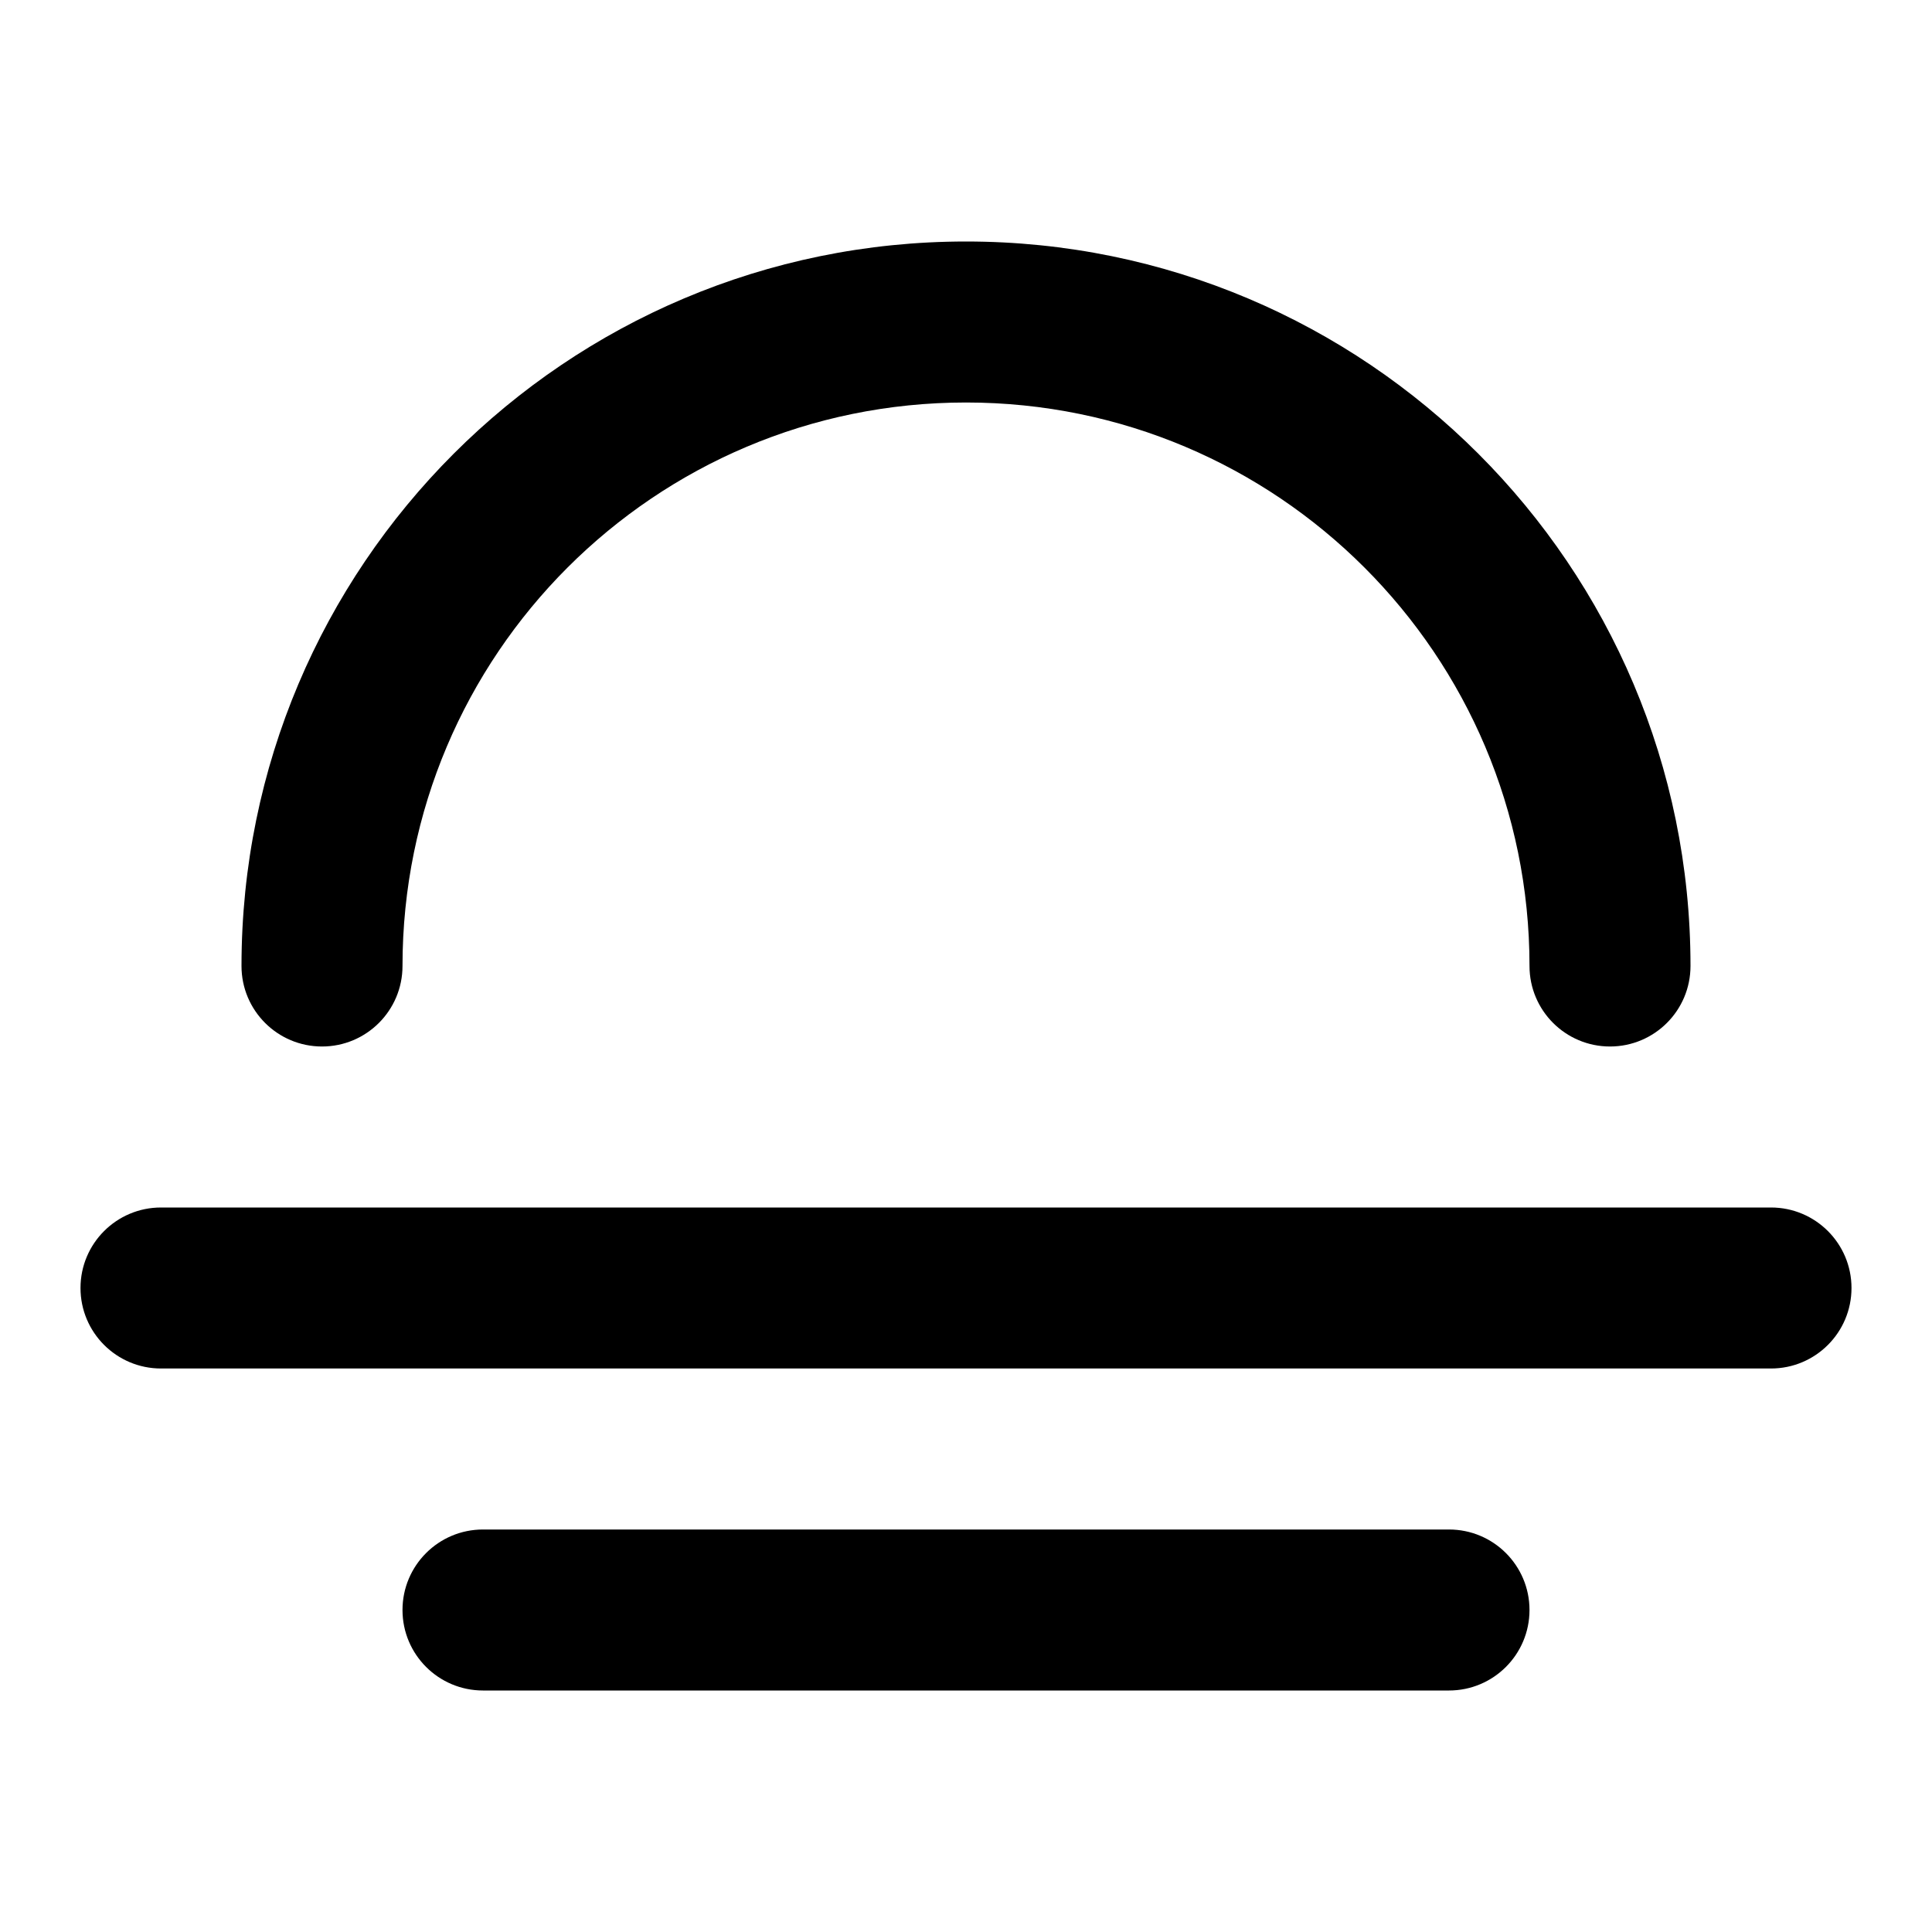
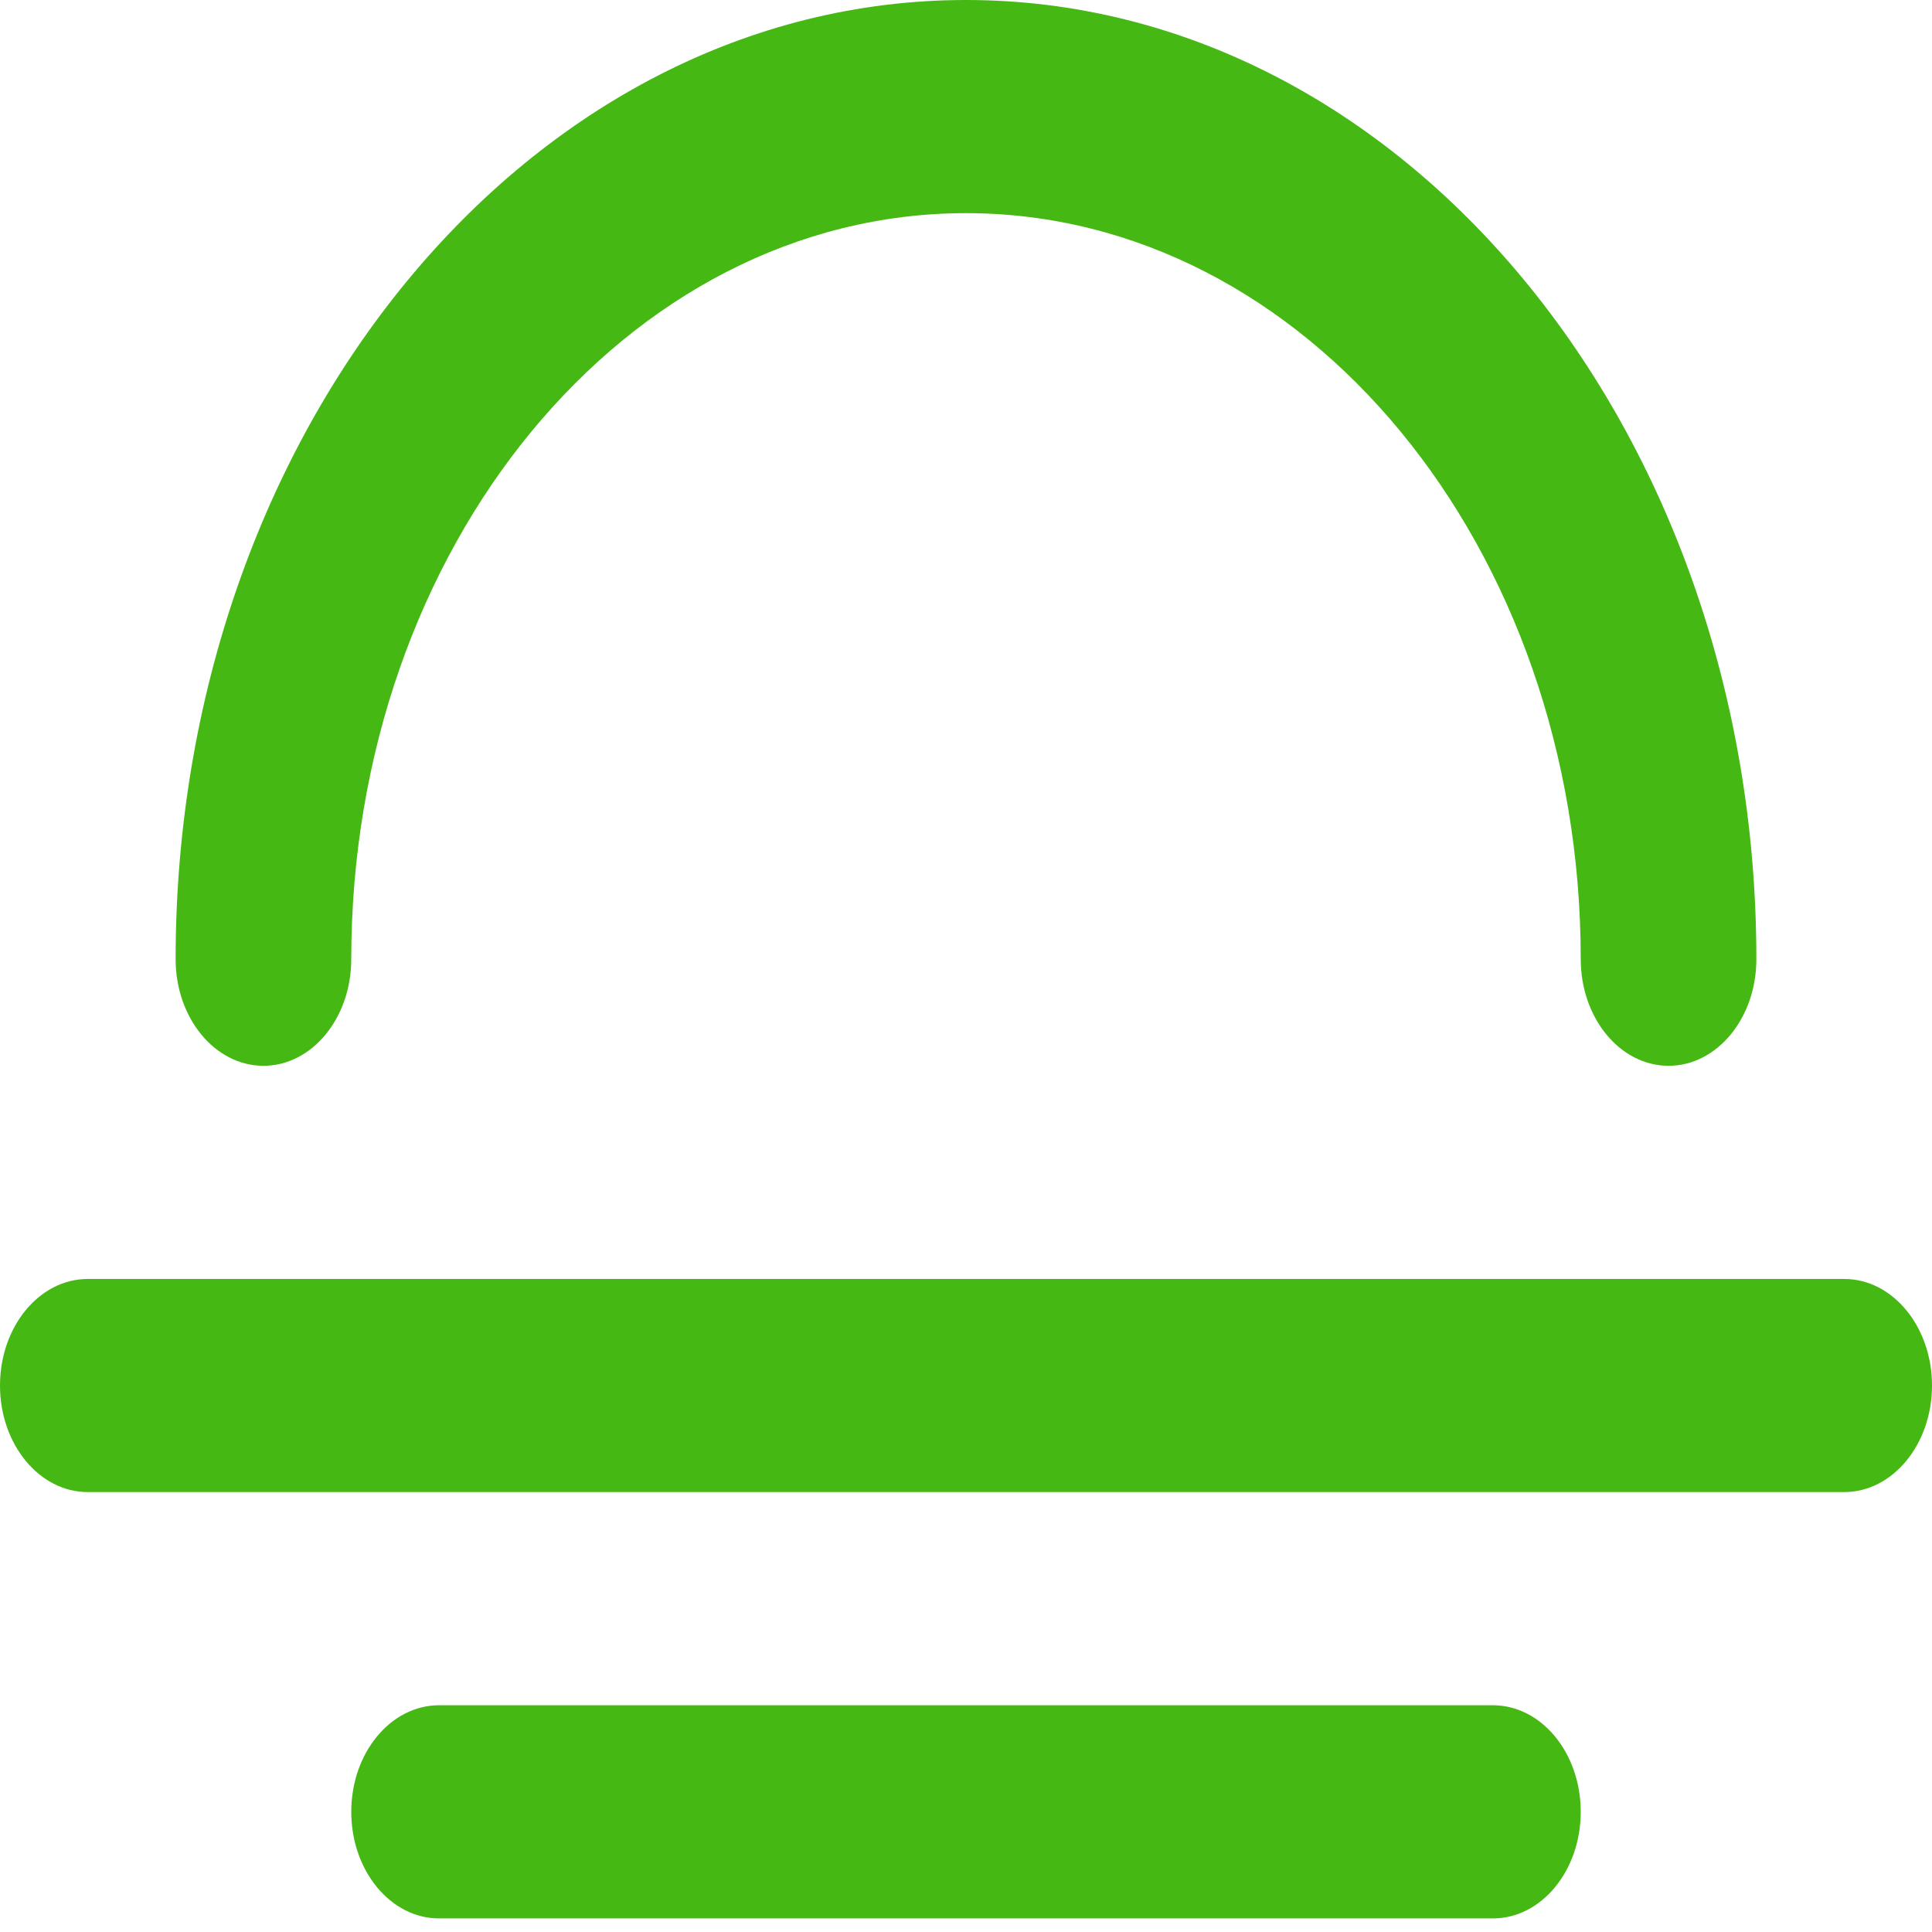
- <svg xmlns="http://www.w3.org/2000/svg" viewBox="0 0 24 24">
-   <path d="M23,16a1,1,0,0,1-1,1H2a1,1,0,0,1,0-2H22A1,1,0,0,1,23,16Zm-5,3H6a1,1,0,0,0,0,2H18a1,1,0,0,0,0-2ZM3,12a1,1,0,0,0,2,0,7,7,0,0,1,14,0,1,1,0,0,0,2,0A9,9,0,0,0,3,12Z" />
+ <svg xmlns="http://www.w3.org/2000/svg" xmlns:xlink="http://www.w3.org/1999/xlink" version="1.1" preserveAspectRatio="xMidYMid meet" viewBox="0 0 640 640" width="64" height="64">
+   <defs>
+     <path d="M29.08 494.27C13.03 494.27 0 478.47 0 458.98C0 439.47 13.03 423.67 29.08 423.67C87.27 423.67 552.73 423.67 610.92 423.67C626.97 423.67 640 439.47 640 458.98C640 478.47 626.97 494.27 610.92 494.27C552.73 494.27 87.27 494.27 29.08 494.27ZM116.36 600.19C116.36 619.69 129.38 635.5 145.45 635.5C180.36 635.5 459.64 635.5 494.55 635.5C510.62 635.5 523.64 619.69 523.64 600.19C523.64 580.7 510.62 564.89 494.55 564.89C424.73 564.89 180.36 564.89 145.45 564.89C129.38 564.89 116.36 580.7 116.36 600.19ZM116.36 317.75C116.36 181.26 207.54 70.61 320 70.61C432.46 70.61 523.64 181.26 523.64 317.75C523.64 337.25 536.67 353.06 552.73 353.06C568.8 353.06 581.82 337.25 581.82 317.75C581.82 142.26 464.6 0 320 0C175.4 0 58.18 142.26 58.18 317.75C58.18 337.25 71.2 353.06 87.27 353.06C103.33 353.06 116.36 337.25 116.36 317.75Z" id="cBGnhfGcm" />
+     <path d="M29.08 494.27C13.03 494.27 0 478.47 0 458.98C0 439.47 13.03 423.67 29.08 423.67C87.27 423.67 552.73 423.67 610.92 423.67C626.97 423.67 640 439.47 640 458.98C640 478.47 626.97 494.27 610.92 494.27C552.73 494.27 87.27 494.27 29.08 494.27ZM116.36 600.19C116.36 619.69 129.38 635.5 145.45 635.5C180.36 635.5 459.64 635.5 494.55 635.5C510.62 635.5 523.64 619.69 523.64 600.19C523.64 580.7 510.62 564.89 494.55 564.89C424.73 564.89 180.36 564.89 145.45 564.89C129.38 564.89 116.36 580.7 116.36 600.19ZM116.36 317.75C116.36 181.26 207.54 70.61 320 70.61C432.46 70.61 523.64 181.26 523.64 317.75C523.64 337.25 536.67 353.06 552.73 353.06C568.8 353.06 581.82 337.25 581.82 317.75C581.82 142.26 464.6 0 320 0C175.4 0 58.18 142.26 58.18 317.75C58.18 337.25 71.2 353.06 87.27 353.06C103.33 353.06 116.36 337.25 116.36 317.75Z" id="b36NSV6IH" />
+   </defs>
+   <g>
+     <g>
+       <g>
+         <use xlink:href="#cBGnhfGcm" opacity="1" fill="#46b814" fill-opacity="1" />
+         <g>
+           <use xlink:href="#cBGnhfGcm" opacity="1" fill-opacity="0" stroke="#000000" stroke-width="1" stroke-opacity="0" />
+         </g>
+       </g>
+       <g>
+         <use xlink:href="#b36NSV6IH" opacity="1" fill="#000000" fill-opacity="0" />
+         <g>
+           <use xlink:href="#b36NSV6IH" opacity="1" fill-opacity="0" stroke="#000000" stroke-width="1" stroke-opacity="0" />
+         </g>
+       </g>
+     </g>
+   </g>
</svg>
